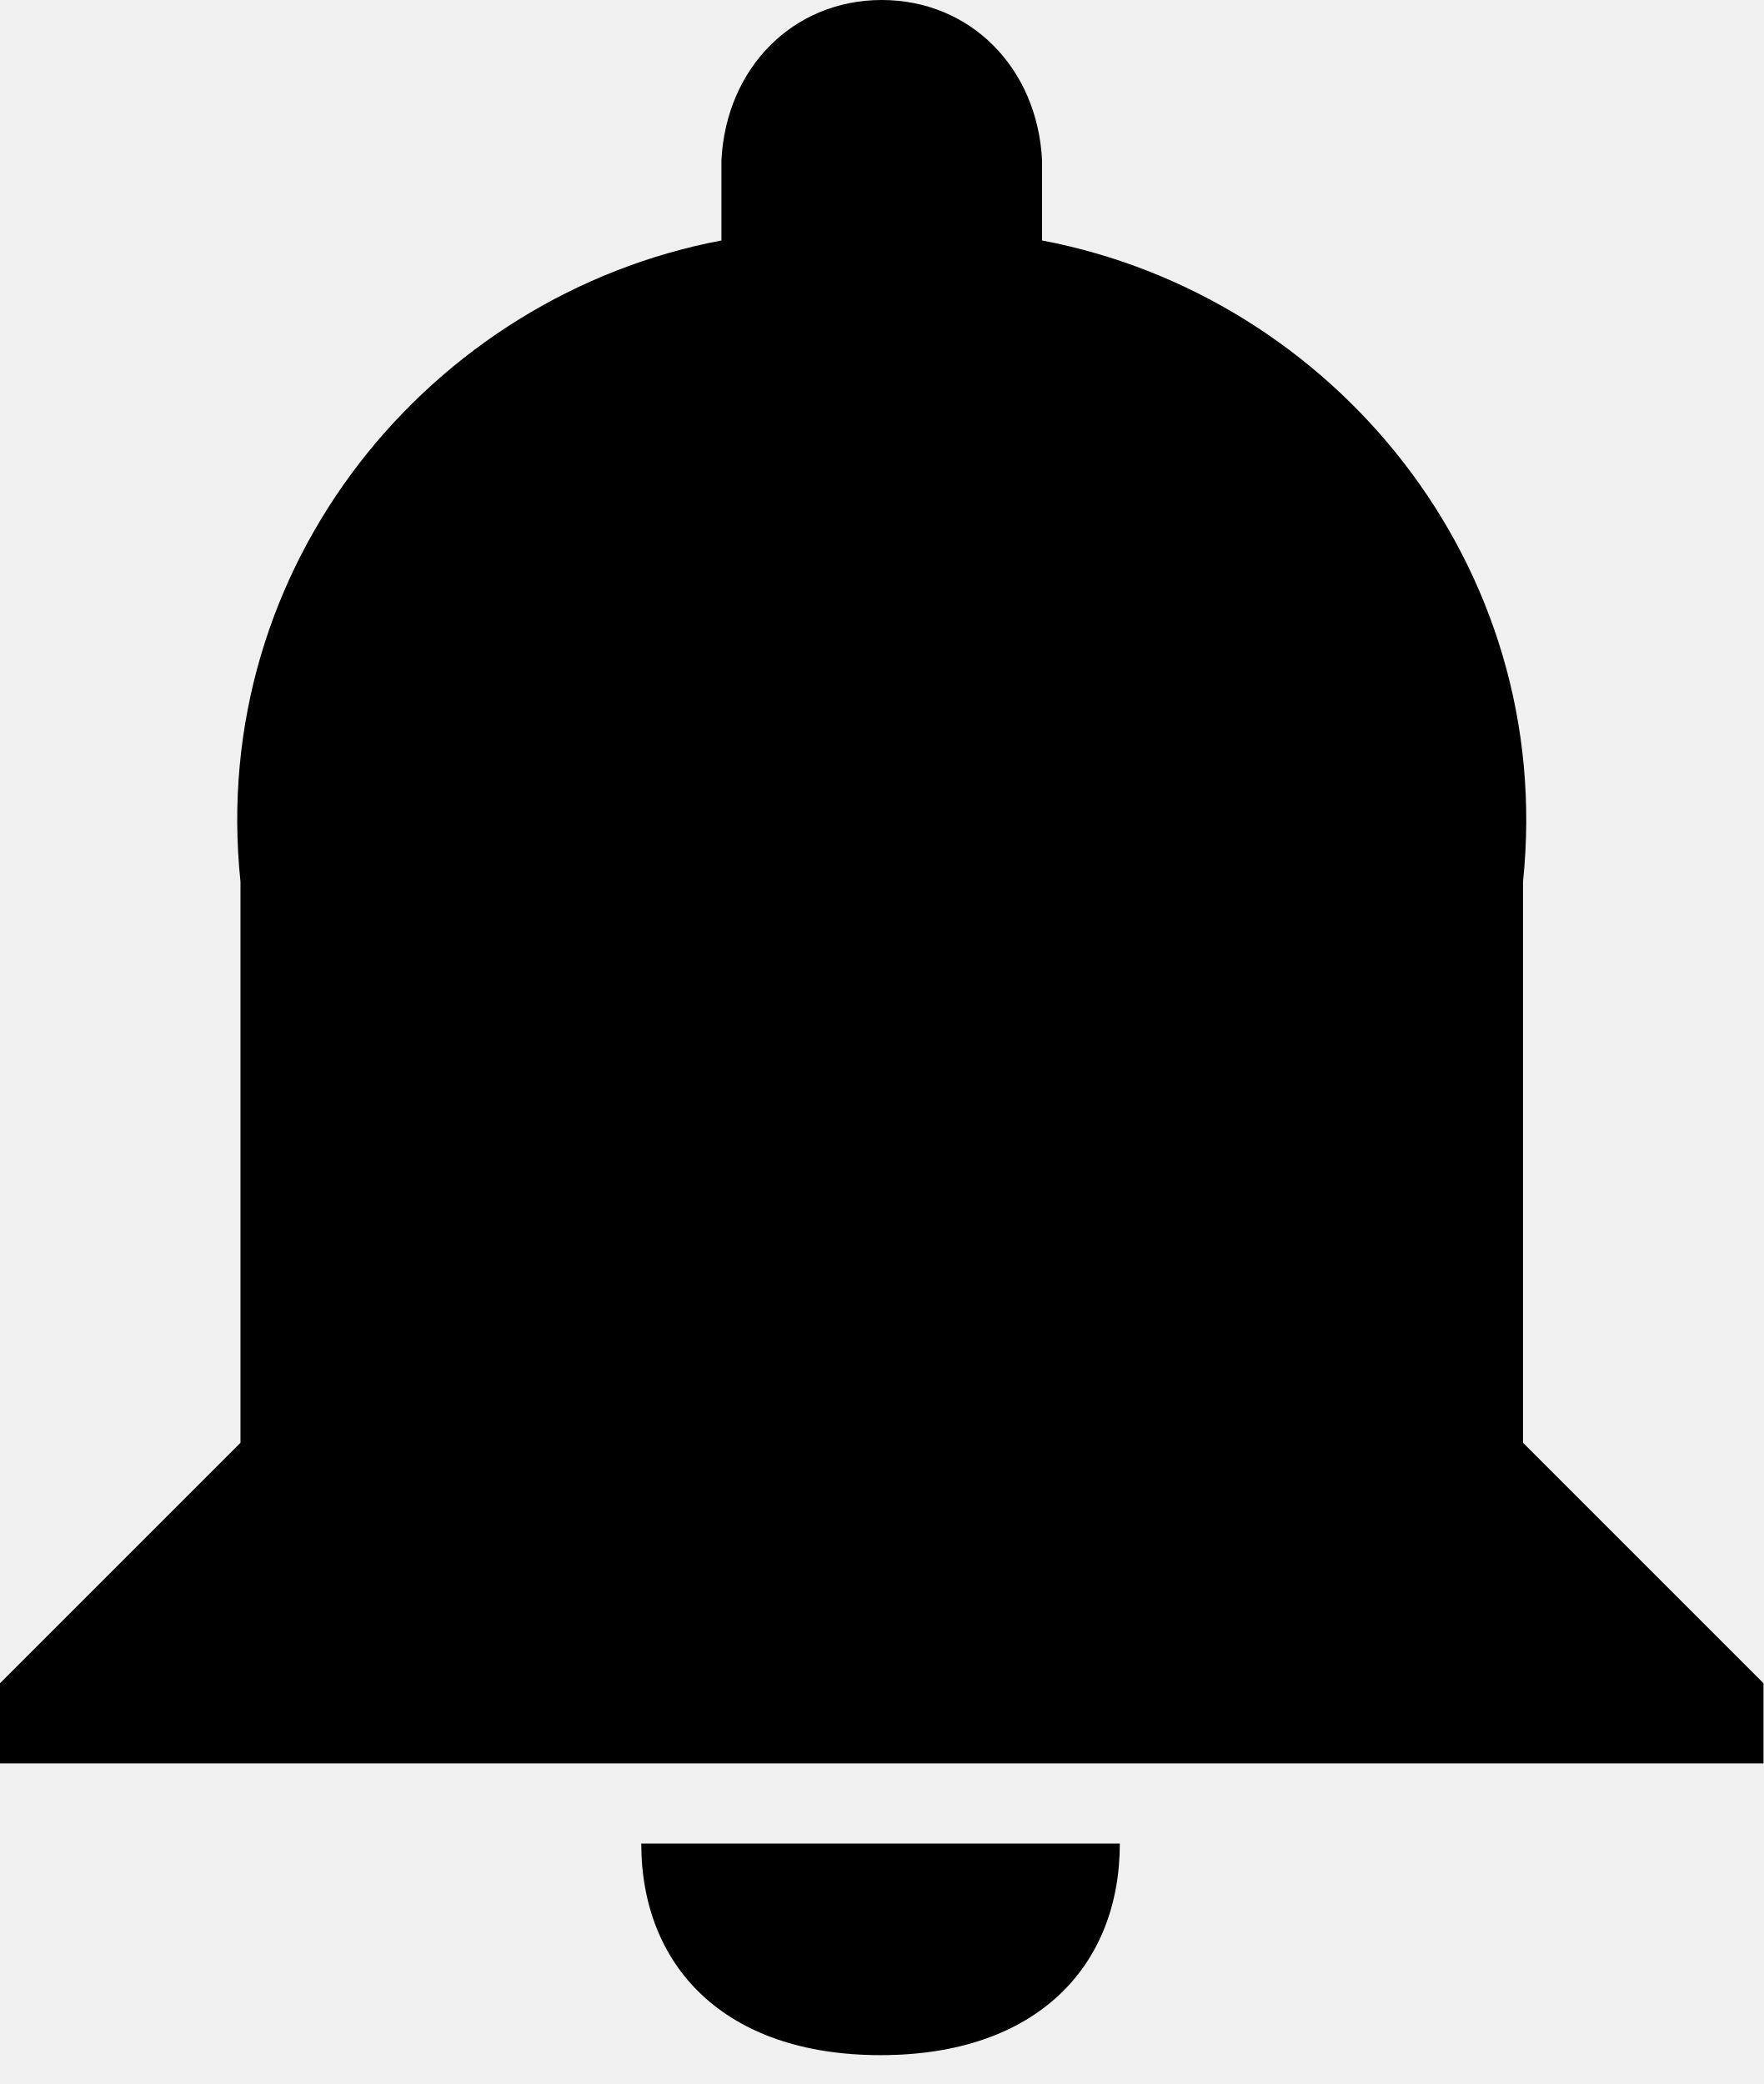
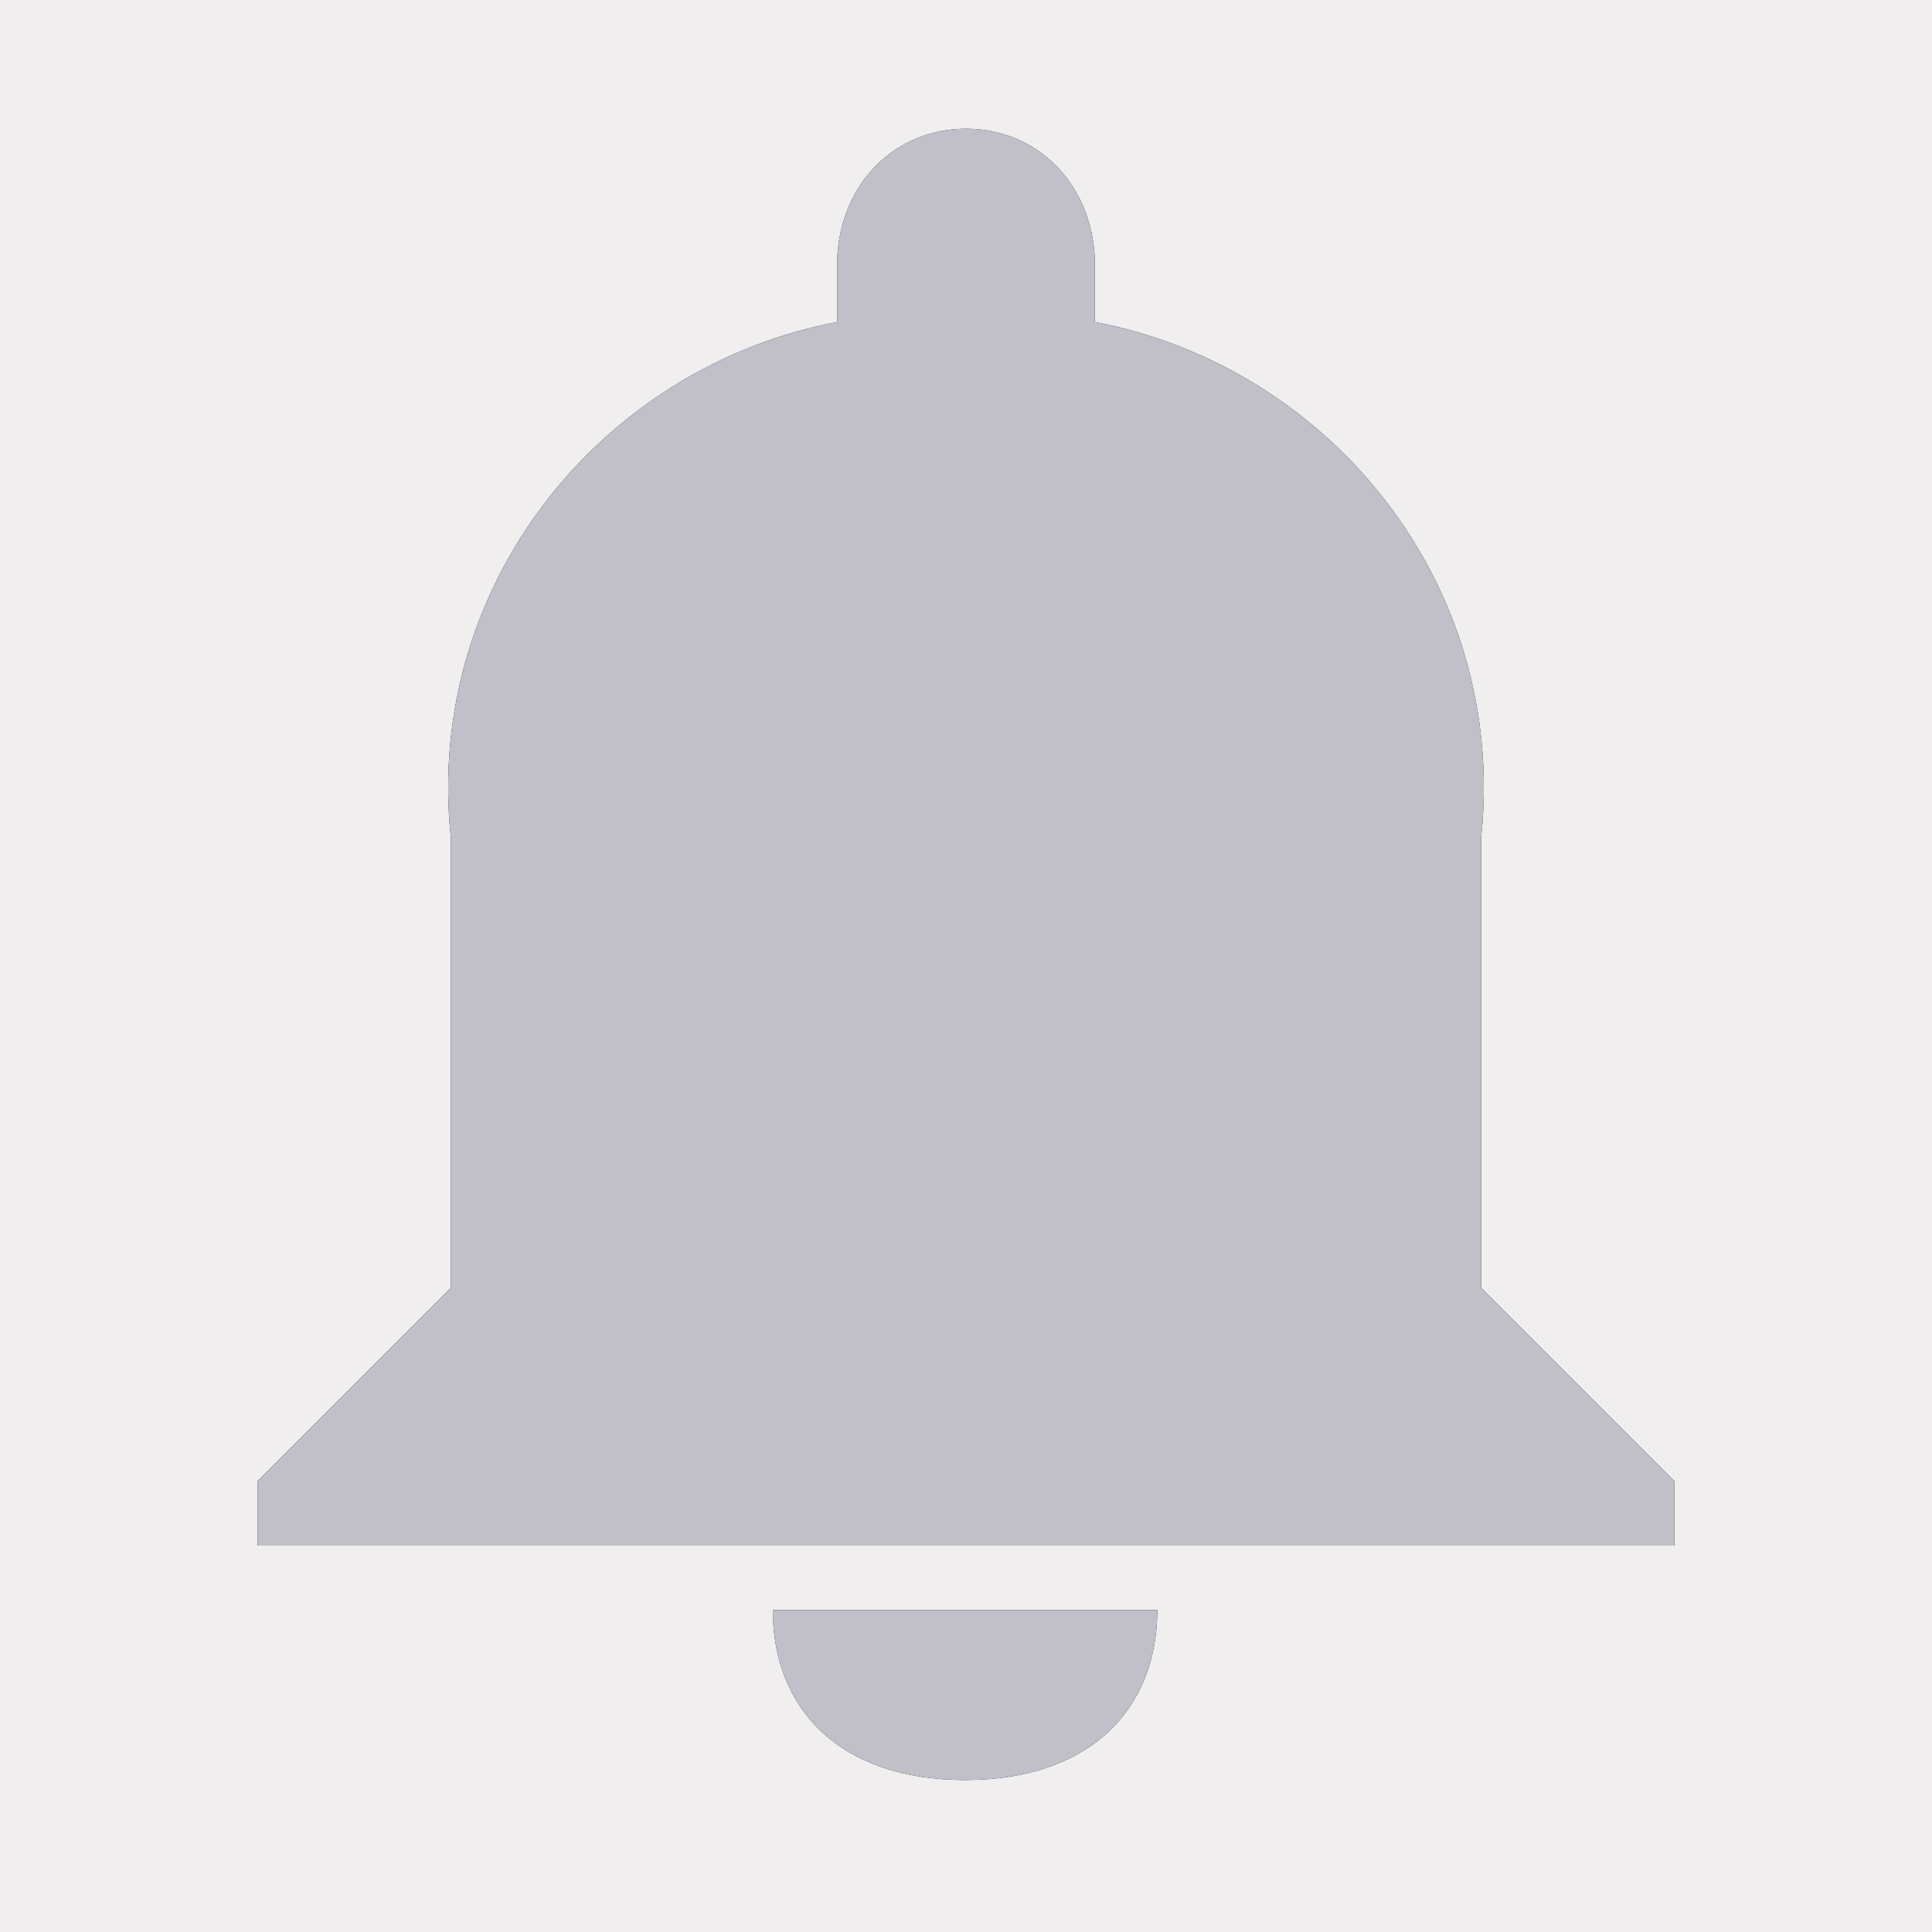
- <svg xmlns="http://www.w3.org/2000/svg" width="22" height="26" viewBox="0 0 22 26" fill="none">
-   <path id="Shape" fill-rule="evenodd" clip-rule="evenodd" d="M19 11V18L22 21V22H0V21L3 18V11C2.588 7.053 5.37 3.688 9 3V2C9.059 0.841 9.9 0 11 0C12.1 0 12.941 0.841 13 2V3C16.63 3.688 19.412 7.053 19 11ZM13.97 23C13.97 24.521 12.943 25.64 10.985 25.64C9.027 25.64 8 24.521 8 23H13.97Z" fill="black" />
+ <svg xmlns="http://www.w3.org/2000/svg" width="30" height="30" viewBox="0 0 30 30" fill="none">
+   <rect width="30" height="30" fill="#FF0000" fill-opacity="0.01" />
+   <path fill-rule="evenodd" clip-rule="evenodd" d="M23 13V20L26 23V24H4V23L7 20V13C6.588 9.053 9.37 5.688 13 5V4C13.059 2.841 13.9 2 15 2C16.1 2 16.941 2.841 17 4V5C20.63 5.688 23.412 9.053 23 13ZM17.97 25C17.97 26.521 16.943 27.64 14.985 27.64C13.027 27.64 12 26.521 12 25H17.97Z" fill="black" />
+   <mask id="mask0_20_1536" style="mask-type:luminance" maskUnits="userSpaceOnUse" x="4" y="2" width="22" height="26">
+     <path fill-rule="evenodd" clip-rule="evenodd" d="M23 13V20L26 23V24H4V23L7 20V13C6.588 9.053 9.37 5.688 13 5V4C13.059 2.841 13.9 2 15 2C16.1 2 16.941 2.841 17 4V5C20.63 5.688 23.412 9.053 23 13ZM17.97 25C17.97 26.521 16.943 27.64 14.985 27.64C13.027 27.64 12 26.521 12 25H17.97Z" fill="white" />
+   </mask>
+   <g mask="url(#mask0_20_1536)">
+     <rect width="30" height="30" fill="#C1C0C9" />
+   </g>
</svg>
